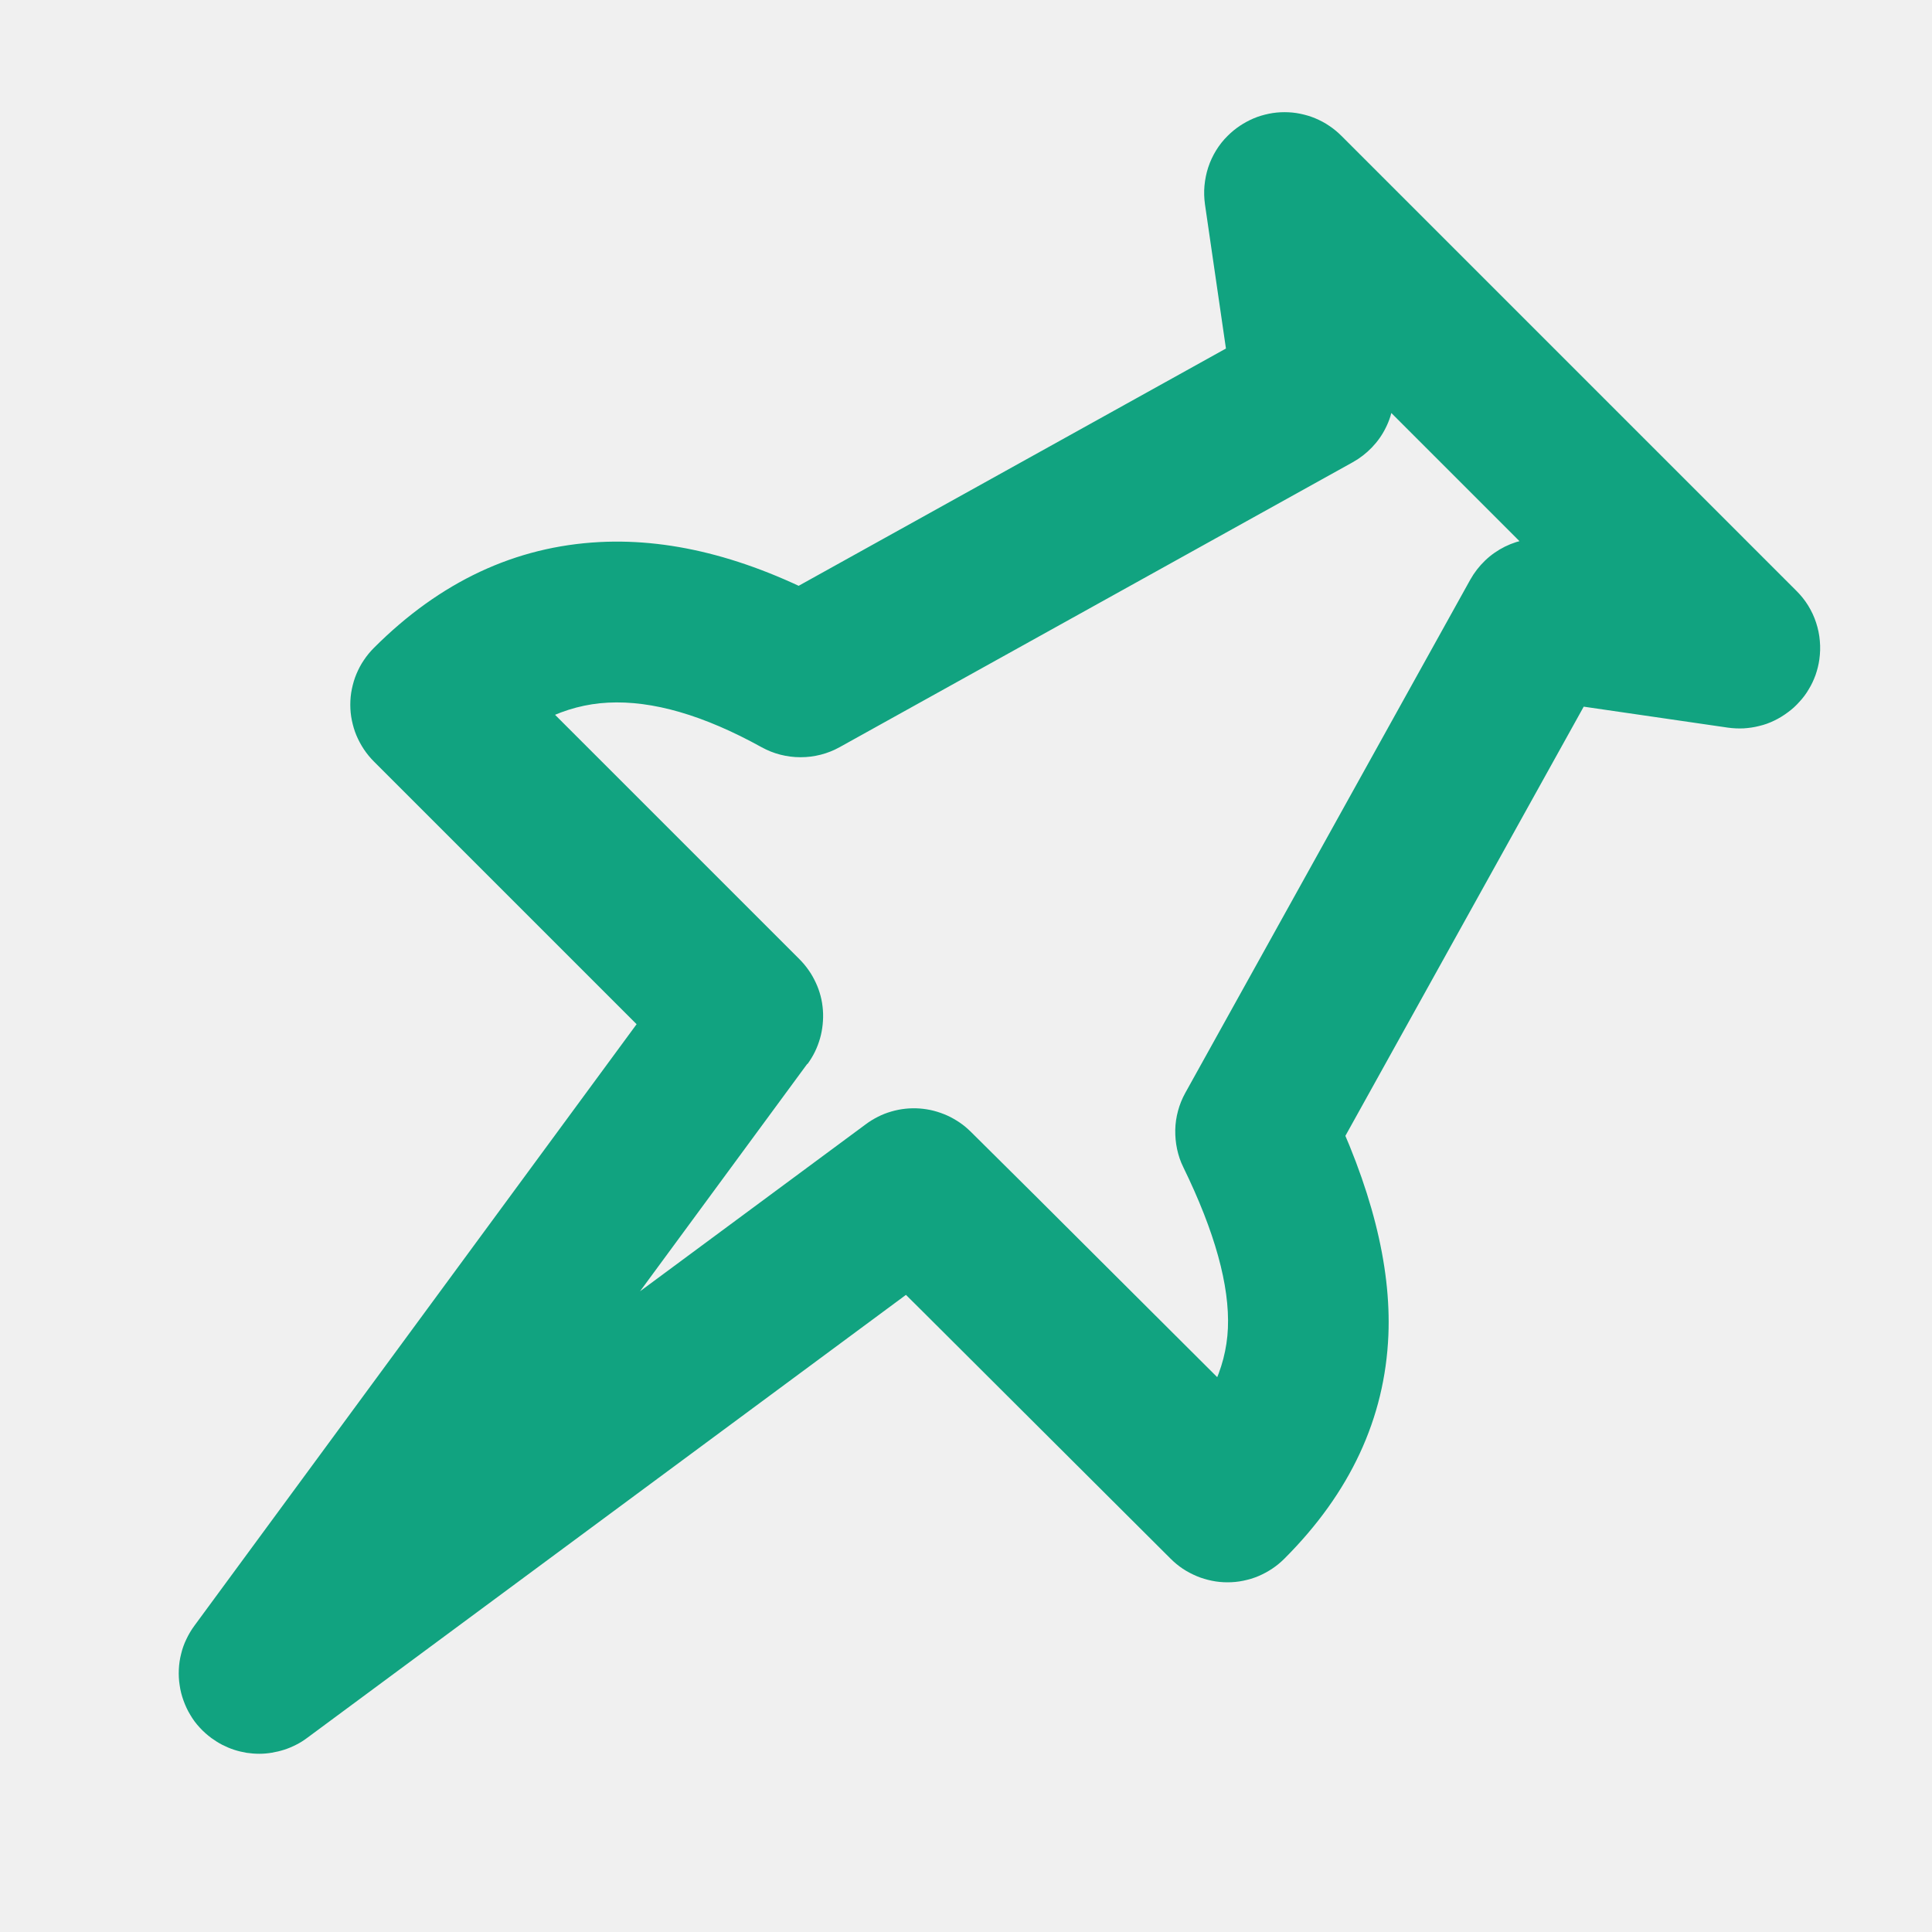
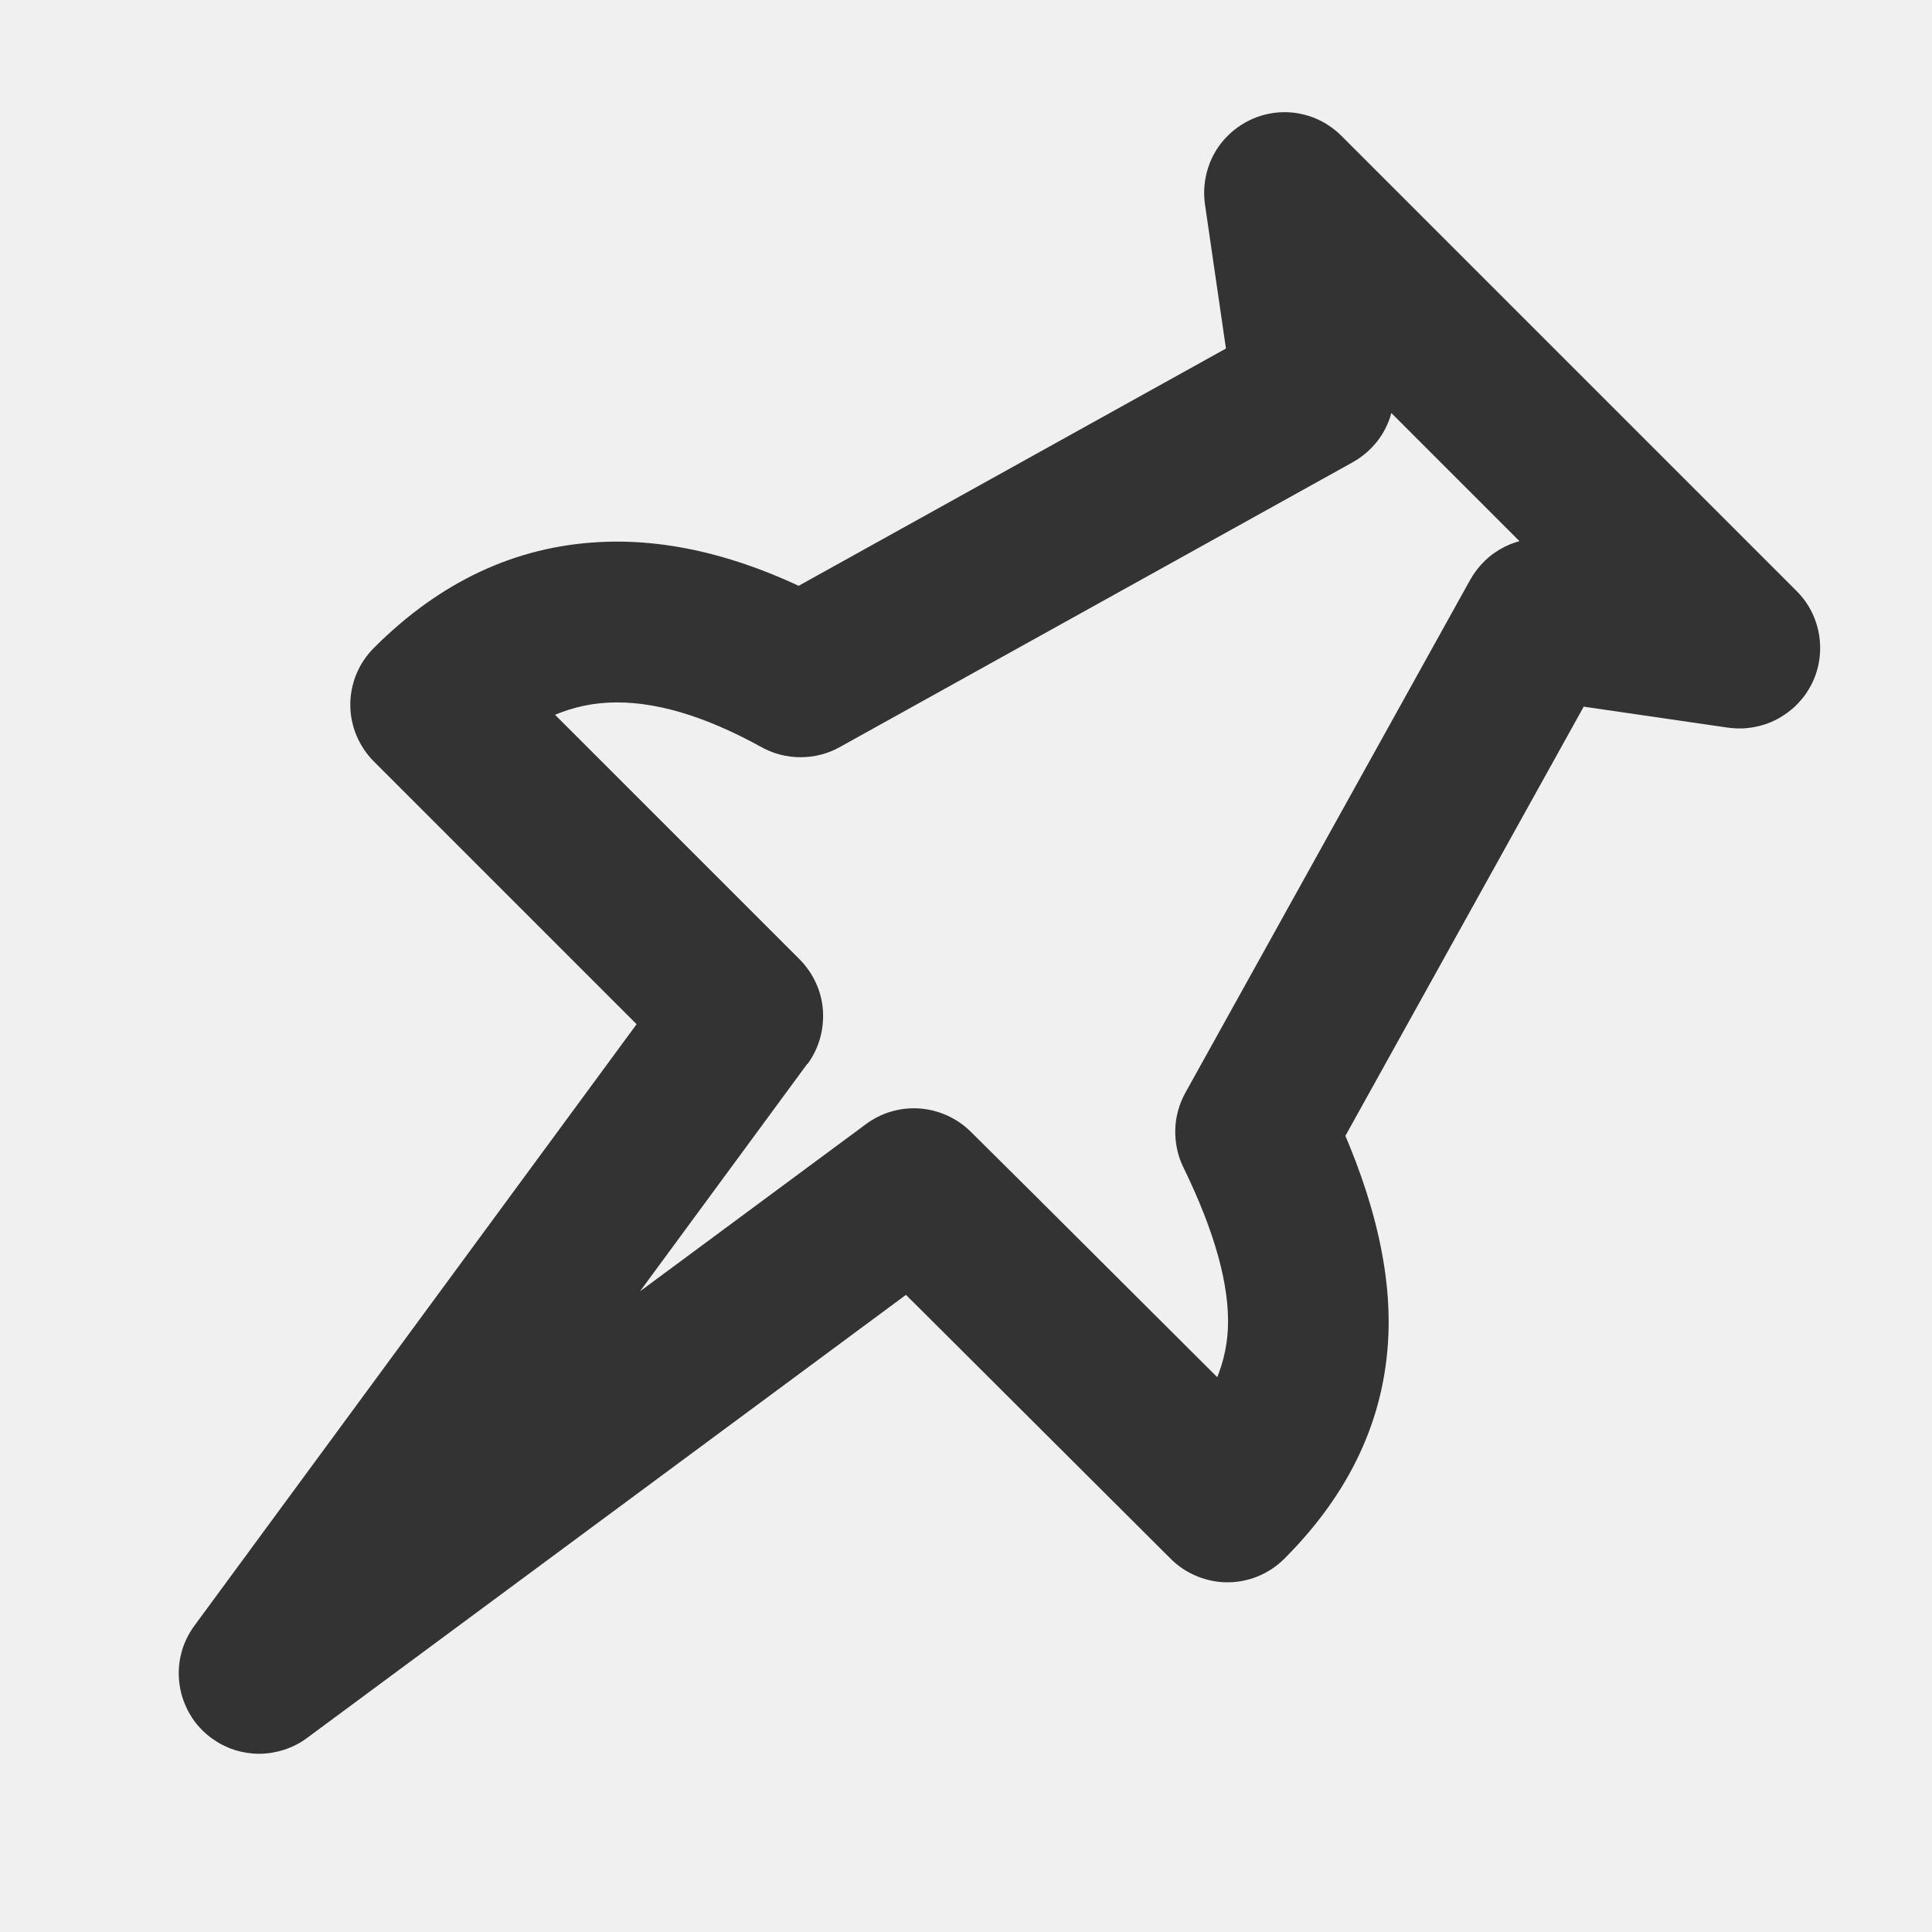
<svg xmlns="http://www.w3.org/2000/svg" xmlns:xlink="http://www.w3.org/1999/xlink" width="16" height="16" viewBox="0 0 16 16" fill="none">
  <g opacity="1" transform="translate(0 0)  rotate(0)">
    <mask id="bg-mask-0" fill="white">
      <use xlink:href="#path_0" />
    </mask>
    <g mask="url(#bg-mask-0)">
      <g opacity="1" transform="translate(0 0)  rotate(0)">
        <g opacity="1" transform="translate(0 0)  rotate(0)" />
-         <path id="路径 1" style="fill:#11A380; opacity:1;" d="M6.685,8.811l-4,5.44l-0.537,-0.395l-0.397,-0.536l5.42,-4.01c0.032,-0.024 0.065,-0.044 0.101,-0.062c0.035,-0.018 0.072,-0.032 0.11,-0.043c0.038,-0.011 0.077,-0.019 0.116,-0.023c0.039,-0.004 0.079,-0.005 0.118,-0.002c0.039,0.003 0.078,0.009 0.117,0.019c0.038,0.01 0.075,0.023 0.111,0.039c0.036,0.016 0.07,0.036 0.103,0.058c0.033,0.022 0.063,0.048 0.091,0.075l0.531,0.527l2.07,2.064l-0.471,0.472l-0.471,-0.471c0.3,-0.3 0.457,-0.621 0.472,-0.963c0.015,-0.353 -0.108,-0.798 -0.369,-1.333c-0.024,-0.048 -0.041,-0.099 -0.052,-0.151c-0.011,-0.052 -0.016,-0.105 -0.015,-0.159c0.001,-0.054 0.009,-0.106 0.023,-0.158c0.014,-0.052 0.034,-0.101 0.06,-0.148l2.36,-4.25c0.033,-0.059 0.074,-0.112 0.123,-0.159c0.049,-0.047 0.104,-0.085 0.164,-0.115c0.061,-0.03 0.124,-0.05 0.191,-0.061c0.067,-0.011 0.134,-0.011 0.201,-0.001l1.65,0.24l-0.096,0.66l-0.471,0.471l-3.77,-3.77l0.471,-0.471l0.66,-0.096l0.24,1.65c0.01,0.067 0.009,0.134 -0.001,0.201c-0.011,0.067 -0.031,0.131 -0.061,0.191c-0.03,0.061 -0.068,0.115 -0.115,0.164c-0.047,0.049 -0.1,0.09 -0.159,0.123l-4.25,2.36c-0.049,0.027 -0.101,0.048 -0.156,0.062c-0.055,0.014 -0.11,0.021 -0.167,0.021c-0.057,0 -0.112,-0.007 -0.167,-0.021c-0.055,-0.014 -0.107,-0.035 -0.156,-0.062c-0.479,-0.265 -0.903,-0.388 -1.271,-0.369c-0.357,0.018 -0.689,0.181 -0.995,0.487l-0.471,-0.471l0.471,-0.471l2.059,2.059l0.521,0.521c0.028,0.028 0.053,0.058 0.076,0.091c0.023,0.032 0.042,0.067 0.059,0.103c0.017,0.036 0.03,0.073 0.04,0.111c0.01,0.038 0.016,0.077 0.019,0.117c0.003,0.039 0.002,0.079 -0.002,0.118c-0.004,0.039 -0.011,0.078 -0.022,0.116c-0.011,0.038 -0.025,0.075 -0.042,0.11c-0.017,0.035 -0.038,0.069 -0.061,0.101zM5.611,8.021l0.537,0.395l-0.471,0.471l-0.521,-0.521l-2.059,-2.059v0c-0.031,-0.031 -0.059,-0.065 -0.083,-0.101c-0.024,-0.036 -0.045,-0.075 -0.062,-0.115c-0.017,-0.04 -0.029,-0.082 -0.038,-0.125c-0.009,-0.043 -0.013,-0.086 -0.013,-0.13c0,-0.044 0.004,-0.087 0.013,-0.13c0.009,-0.043 0.021,-0.085 0.038,-0.125c0.017,-0.04 0.037,-0.079 0.062,-0.115c0.024,-0.036 0.052,-0.07 0.083,-0.101c0.548,-0.548 1.171,-0.84 1.87,-0.876c0.621,-0.032 1.283,0.146 1.984,0.534l-0.322,0.583l-0.324,-0.583l4.25,-2.36l0.324,0.583l-0.66,0.096l-0.24,-1.65c-0.007,-0.051 -0.009,-0.103 -0.004,-0.155c0.005,-0.052 0.015,-0.102 0.031,-0.151c0.016,-0.049 0.038,-0.096 0.065,-0.14c0.027,-0.044 0.059,-0.085 0.096,-0.121c0.031,-0.031 0.065,-0.059 0.101,-0.083c0.036,-0.024 0.075,-0.045 0.115,-0.062c0.04,-0.017 0.082,-0.029 0.125,-0.038c0.043,-0.009 0.086,-0.013 0.13,-0.013c0.044,0 0.087,0.004 0.13,0.013c0.043,0.009 0.085,0.021 0.125,0.038c0.04,0.017 0.079,0.037 0.115,0.062c0.036,0.024 0.07,0.052 0.101,0.083l3.77,3.77c0.037,0.037 0.069,0.077 0.096,0.121c0.027,0.044 0.049,0.091 0.065,0.14c0.016,0.049 0.027,0.1 0.031,0.151c0.005,0.052 0.003,0.103 -0.004,0.155c-0.006,0.043 -0.017,0.086 -0.031,0.127c-0.015,0.041 -0.033,0.081 -0.056,0.118c-0.022,0.038 -0.048,0.073 -0.078,0.105c-0.029,0.033 -0.061,0.062 -0.097,0.088c-0.035,0.026 -0.072,0.049 -0.112,0.068c-0.039,0.019 -0.08,0.034 -0.123,0.044c-0.042,0.011 -0.085,0.017 -0.129,0.02c-0.044,0.002 -0.087,0 -0.131,-0.006l-1.65,-0.24l0.096,-0.66l0.583,0.324l-2.36,4.25l-0.583,-0.324l0.599,-0.292c0.36,0.738 0.527,1.396 0.503,1.974c-0.029,0.688 -0.316,1.305 -0.861,1.85c-0.031,0.031 -0.065,0.059 -0.101,0.083c-0.036,0.024 -0.075,0.045 -0.115,0.062c-0.04,0.017 -0.082,0.029 -0.125,0.038c-0.043,0.009 -0.086,0.013 -0.13,0.013c-0.044,0 -0.087,-0.004 -0.13,-0.013c-0.043,-0.009 -0.085,-0.021 -0.125,-0.038c-0.04,-0.017 -0.079,-0.037 -0.115,-0.061c-0.036,-0.024 -0.07,-0.052 -0.101,-0.083l-2.068,-2.062l-0.531,-0.527l0.47,-0.473l0.397,0.536l-5.42,4.01c-0.028,0.021 -0.058,0.04 -0.09,0.056c-0.031,0.016 -0.064,0.03 -0.098,0.041c-0.034,0.011 -0.068,0.019 -0.103,0.025c-0.035,0.006 -0.07,0.009 -0.105,0.009c-0.035,0 -0.071,-0.003 -0.105,-0.008c-0.035,-0.006 -0.069,-0.014 -0.103,-0.025c-0.034,-0.011 -0.066,-0.025 -0.098,-0.041c-0.031,-0.016 -0.061,-0.035 -0.09,-0.056c-0.035,-0.026 -0.068,-0.055 -0.097,-0.087c-0.03,-0.032 -0.056,-0.067 -0.078,-0.105c-0.023,-0.037 -0.041,-0.077 -0.056,-0.118c-0.015,-0.041 -0.026,-0.083 -0.032,-0.127c-0.007,-0.043 -0.009,-0.087 -0.007,-0.131c0.002,-0.044 0.008,-0.087 0.019,-0.129c0.01,-0.043 0.025,-0.084 0.044,-0.123c0.019,-0.04 0.041,-0.077 0.067,-0.112z" />
+         <path id="路径 1" style="fill:#333333; opacity:1;" d="M6.685,8.811l-4,5.44l-0.537,-0.395l-0.397,-0.536l5.42,-4.01c0.032,-0.024 0.065,-0.044 0.101,-0.062c0.035,-0.018 0.072,-0.032 0.11,-0.043c0.038,-0.011 0.077,-0.019 0.116,-0.023c0.039,-0.004 0.079,-0.005 0.118,-0.002c0.039,0.003 0.078,0.009 0.117,0.019c0.038,0.01 0.075,0.023 0.111,0.039c0.036,0.016 0.07,0.036 0.103,0.058c0.033,0.022 0.063,0.048 0.091,0.075l0.531,0.527l2.07,2.064l-0.471,0.472l-0.471,-0.471c0.3,-0.3 0.457,-0.621 0.472,-0.963c0.015,-0.353 -0.108,-0.798 -0.369,-1.333c-0.024,-0.048 -0.041,-0.099 -0.052,-0.151c-0.011,-0.052 -0.016,-0.105 -0.015,-0.159c0.001,-0.054 0.009,-0.106 0.023,-0.158c0.014,-0.052 0.034,-0.101 0.06,-0.148l2.36,-4.25c0.033,-0.059 0.074,-0.112 0.123,-0.159c0.049,-0.047 0.104,-0.085 0.164,-0.115c0.061,-0.03 0.124,-0.05 0.191,-0.061c0.067,-0.011 0.134,-0.011 0.201,-0.001l1.65,0.24l-0.096,0.66l-0.471,0.471l-3.77,-3.77l0.471,-0.471l0.66,-0.096l0.24,1.65c0.01,0.067 0.009,0.134 -0.001,0.201c-0.011,0.067 -0.031,0.131 -0.061,0.191c-0.03,0.061 -0.068,0.115 -0.115,0.164c-0.047,0.049 -0.1,0.09 -0.159,0.123l-4.25,2.36c-0.049,0.027 -0.101,0.048 -0.156,0.062c-0.055,0.014 -0.11,0.021 -0.167,0.021c-0.057,0 -0.112,-0.007 -0.167,-0.021c-0.055,-0.014 -0.107,-0.035 -0.156,-0.062c-0.479,-0.265 -0.903,-0.388 -1.271,-0.369c-0.357,0.018 -0.689,0.181 -0.995,0.487l-0.471,-0.471l0.471,-0.471l2.059,2.059l0.521,0.521c0.028,0.028 0.053,0.058 0.076,0.091c0.023,0.032 0.042,0.067 0.059,0.103c0.017,0.036 0.03,0.073 0.04,0.111c0.01,0.038 0.016,0.077 0.019,0.117c0.003,0.039 0.002,0.079 -0.002,0.118c-0.004,0.039 -0.011,0.078 -0.022,0.116c-0.011,0.038 -0.025,0.075 -0.042,0.11c-0.017,0.035 -0.038,0.069 -0.061,0.101zM5.611,8.021l0.537,0.395l-0.471,0.471l-0.521,-0.521l-2.059,-2.059v0c-0.031,-0.031 -0.059,-0.065 -0.083,-0.101c-0.024,-0.036 -0.045,-0.075 -0.062,-0.115c-0.017,-0.04 -0.029,-0.082 -0.038,-0.125c-0.009,-0.043 -0.013,-0.086 -0.013,-0.13c0,-0.044 0.004,-0.087 0.013,-0.13c0.009,-0.043 0.021,-0.085 0.038,-0.125c0.017,-0.04 0.037,-0.079 0.062,-0.115c0.024,-0.036 0.052,-0.07 0.083,-0.101c0.548,-0.548 1.171,-0.84 1.87,-0.876c0.621,-0.032 1.283,0.146 1.984,0.534l-0.322,0.583l-0.324,-0.583l4.25,-2.36l0.324,0.583l-0.66,0.096l-0.24,-1.65c-0.007,-0.051 -0.009,-0.103 -0.004,-0.155c0.005,-0.052 0.015,-0.102 0.031,-0.151c0.016,-0.049 0.038,-0.096 0.065,-0.14c0.027,-0.044 0.059,-0.085 0.096,-0.121c0.031,-0.031 0.065,-0.059 0.101,-0.083c0.036,-0.024 0.075,-0.045 0.115,-0.062c0.04,-0.017 0.082,-0.029 0.125,-0.038c0.043,-0.009 0.086,-0.013 0.13,-0.013c0.044,0 0.087,0.004 0.13,0.013c0.043,0.009 0.085,0.021 0.125,0.038c0.04,0.017 0.079,0.037 0.115,0.062c0.036,0.024 0.07,0.052 0.101,0.083l3.77,3.77c0.037,0.037 0.069,0.077 0.096,0.121c0.027,0.044 0.049,0.091 0.065,0.14c0.016,0.049 0.027,0.1 0.031,0.151c0.005,0.052 0.003,0.103 -0.004,0.155c-0.006,0.043 -0.017,0.086 -0.031,0.127c-0.015,0.041 -0.033,0.081 -0.056,0.118c-0.022,0.038 -0.048,0.073 -0.078,0.105c-0.029,0.033 -0.061,0.062 -0.097,0.088c-0.035,0.026 -0.072,0.049 -0.112,0.068c-0.039,0.019 -0.08,0.034 -0.123,0.044c-0.042,0.011 -0.085,0.017 -0.129,0.02c-0.044,0.002 -0.087,0 -0.131,-0.006l-1.65,-0.24l0.096,-0.66l0.583,0.324l-2.36,4.25l-0.583,-0.324l0.599,-0.292c0.36,0.738 0.527,1.396 0.503,1.974c-0.029,0.688 -0.316,1.305 -0.861,1.85c-0.031,0.031 -0.065,0.059 -0.101,0.083c-0.036,0.024 -0.075,0.045 -0.115,0.062c-0.04,0.017 -0.082,0.029 -0.125,0.038c-0.043,0.009 -0.086,0.013 -0.13,0.013c-0.044,0 -0.087,-0.004 -0.13,-0.013c-0.043,-0.009 -0.085,-0.021 -0.125,-0.038c-0.04,-0.017 -0.079,-0.037 -0.115,-0.061c-0.036,-0.024 -0.07,-0.052 -0.101,-0.083l-2.068,-2.062l-0.531,-0.527l0.47,-0.473l0.397,0.536l-5.42,4.01c-0.028,0.021 -0.058,0.04 -0.09,0.056c-0.031,0.016 -0.064,0.03 -0.098,0.041c-0.034,0.011 -0.068,0.019 -0.103,0.025c-0.035,0.006 -0.07,0.009 -0.105,0.009c-0.035,0 -0.071,-0.003 -0.105,-0.008c-0.035,-0.006 -0.069,-0.014 -0.103,-0.025c-0.034,-0.011 -0.066,-0.025 -0.098,-0.041c-0.031,-0.016 -0.061,-0.035 -0.09,-0.056c-0.035,-0.026 -0.068,-0.055 -0.097,-0.087c-0.03,-0.032 -0.056,-0.067 -0.078,-0.105c-0.023,-0.037 -0.041,-0.077 -0.056,-0.118c-0.015,-0.041 -0.026,-0.083 -0.032,-0.127c-0.007,-0.043 -0.009,-0.087 -0.007,-0.131c0.002,-0.044 0.008,-0.087 0.019,-0.129c0.01,-0.043 0.025,-0.084 0.044,-0.123c0.019,-0.04 0.041,-0.077 0.067,-0.112z" />
      </g>
    </g>
  </g>
  <defs>
    <rect id="path_0" x="0" y="0" width="16" height="16" />
  </defs>
</svg>
